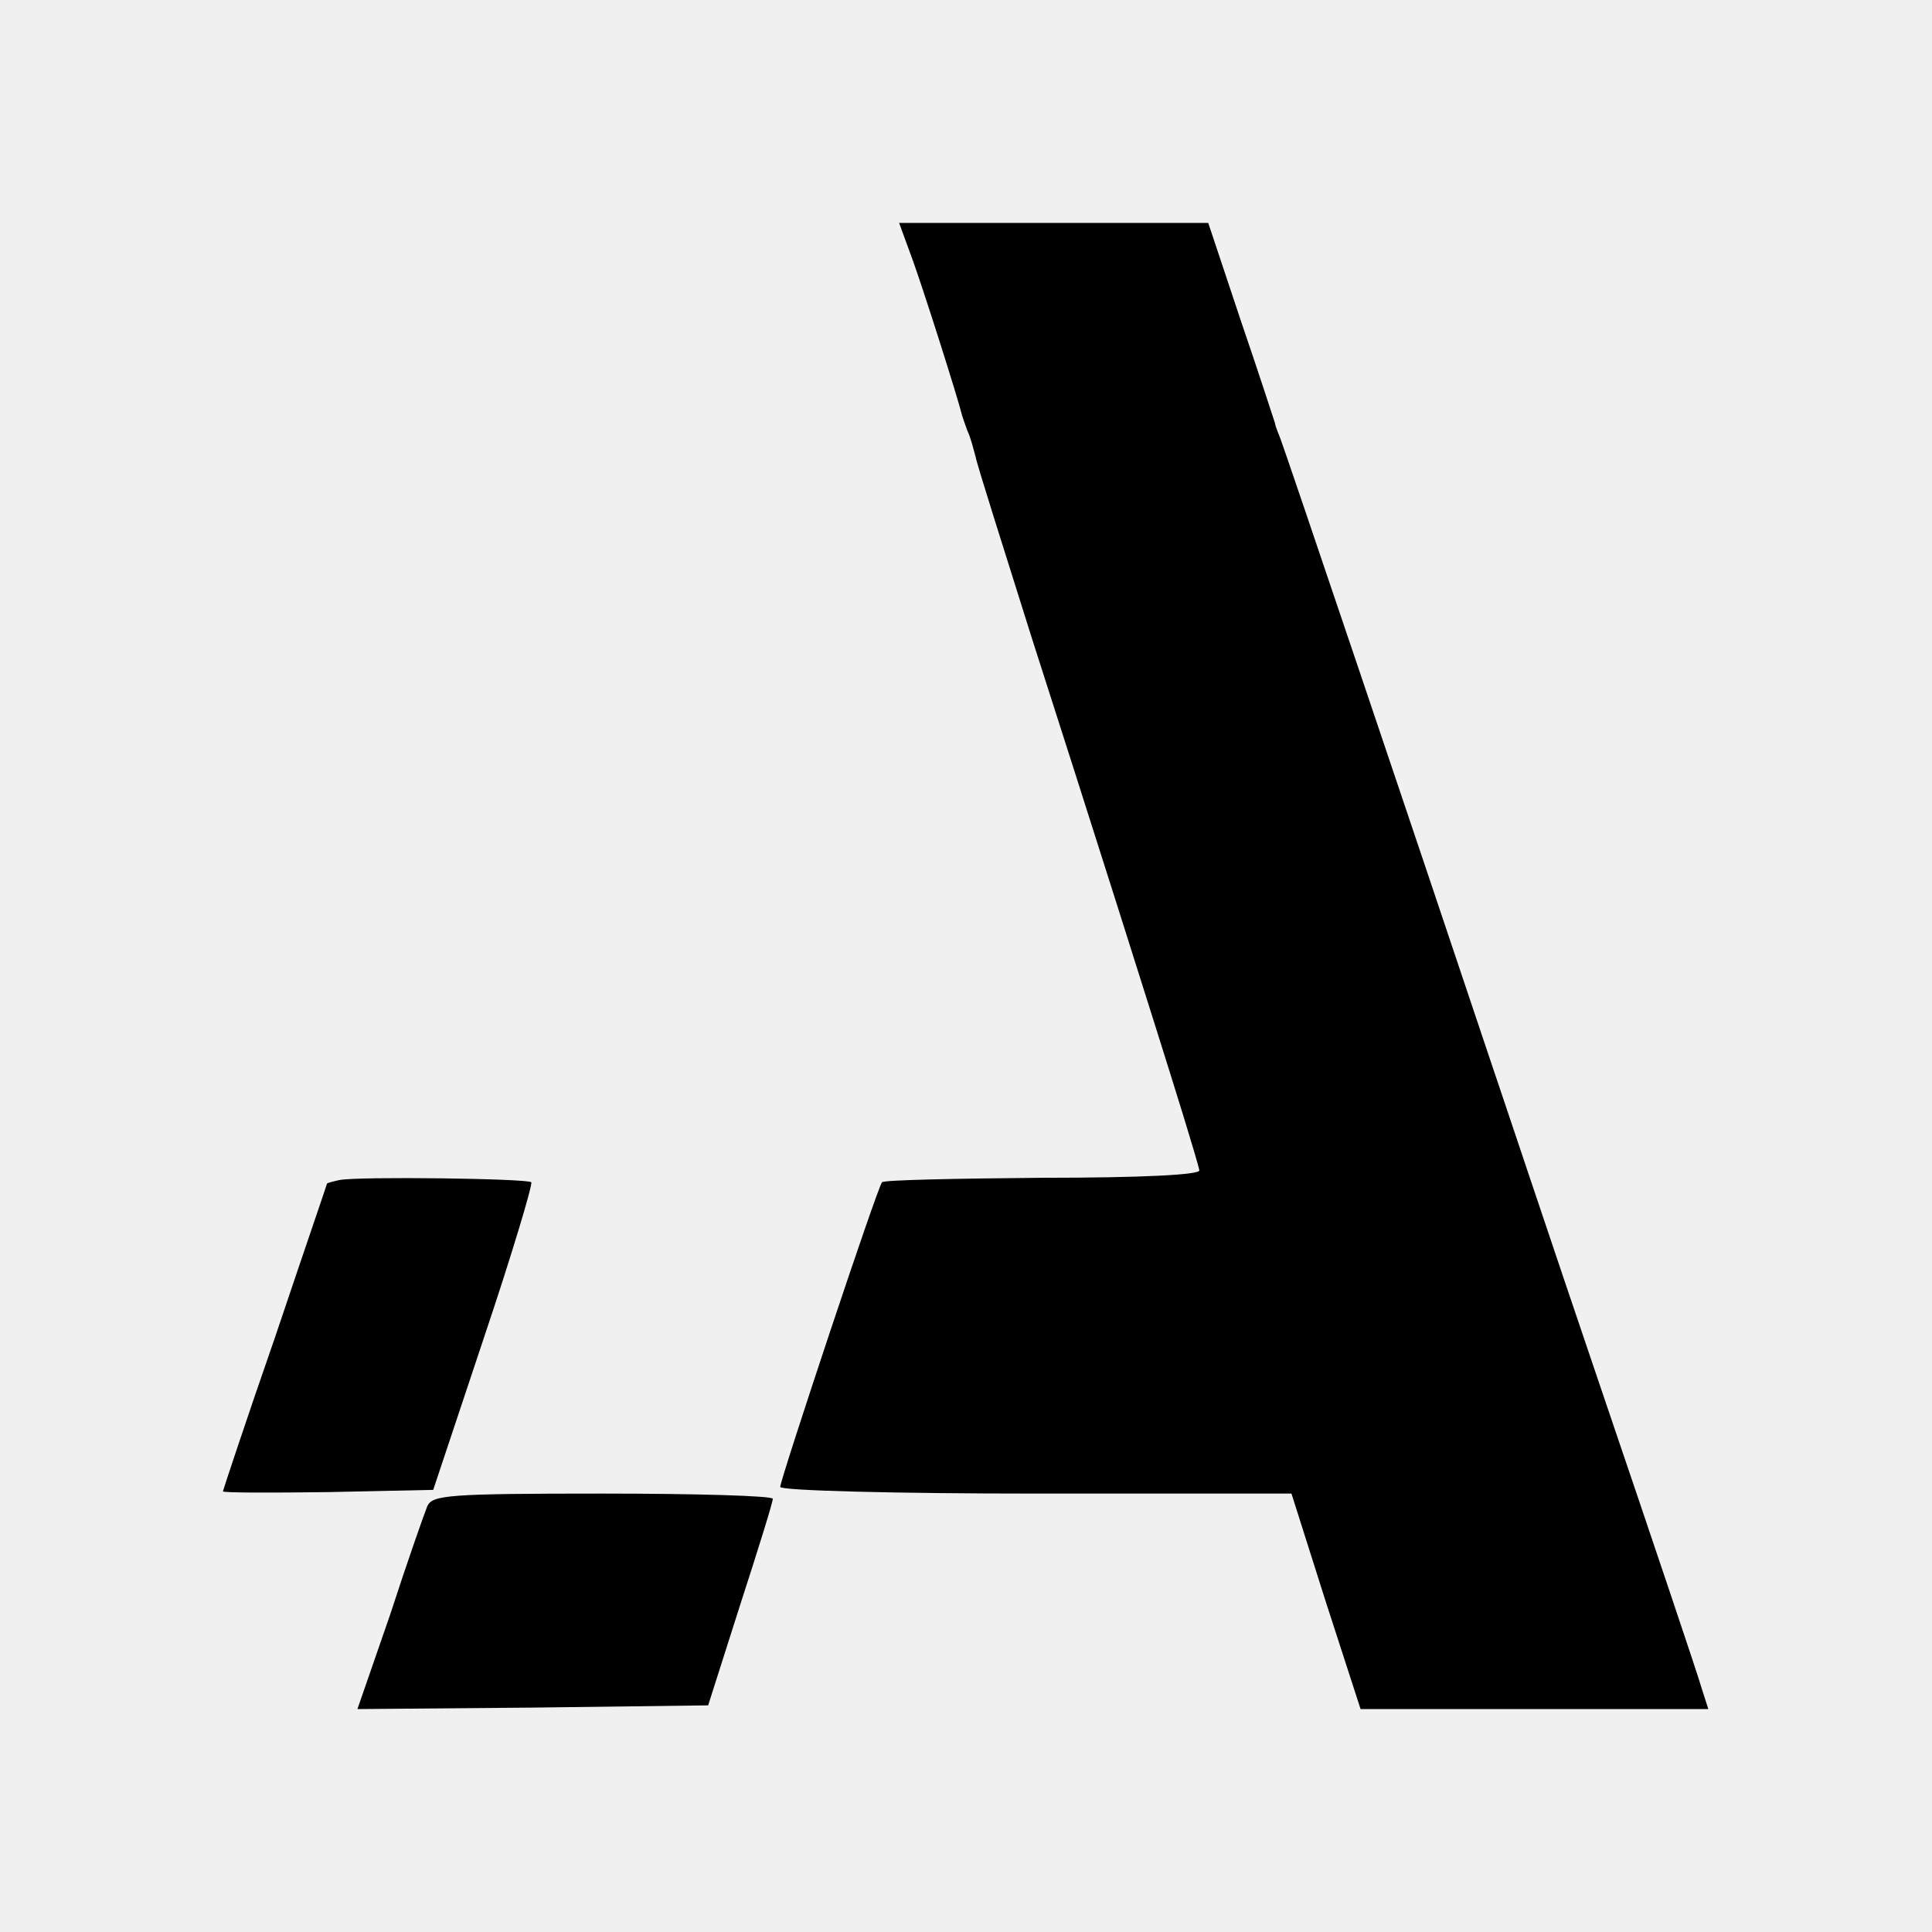
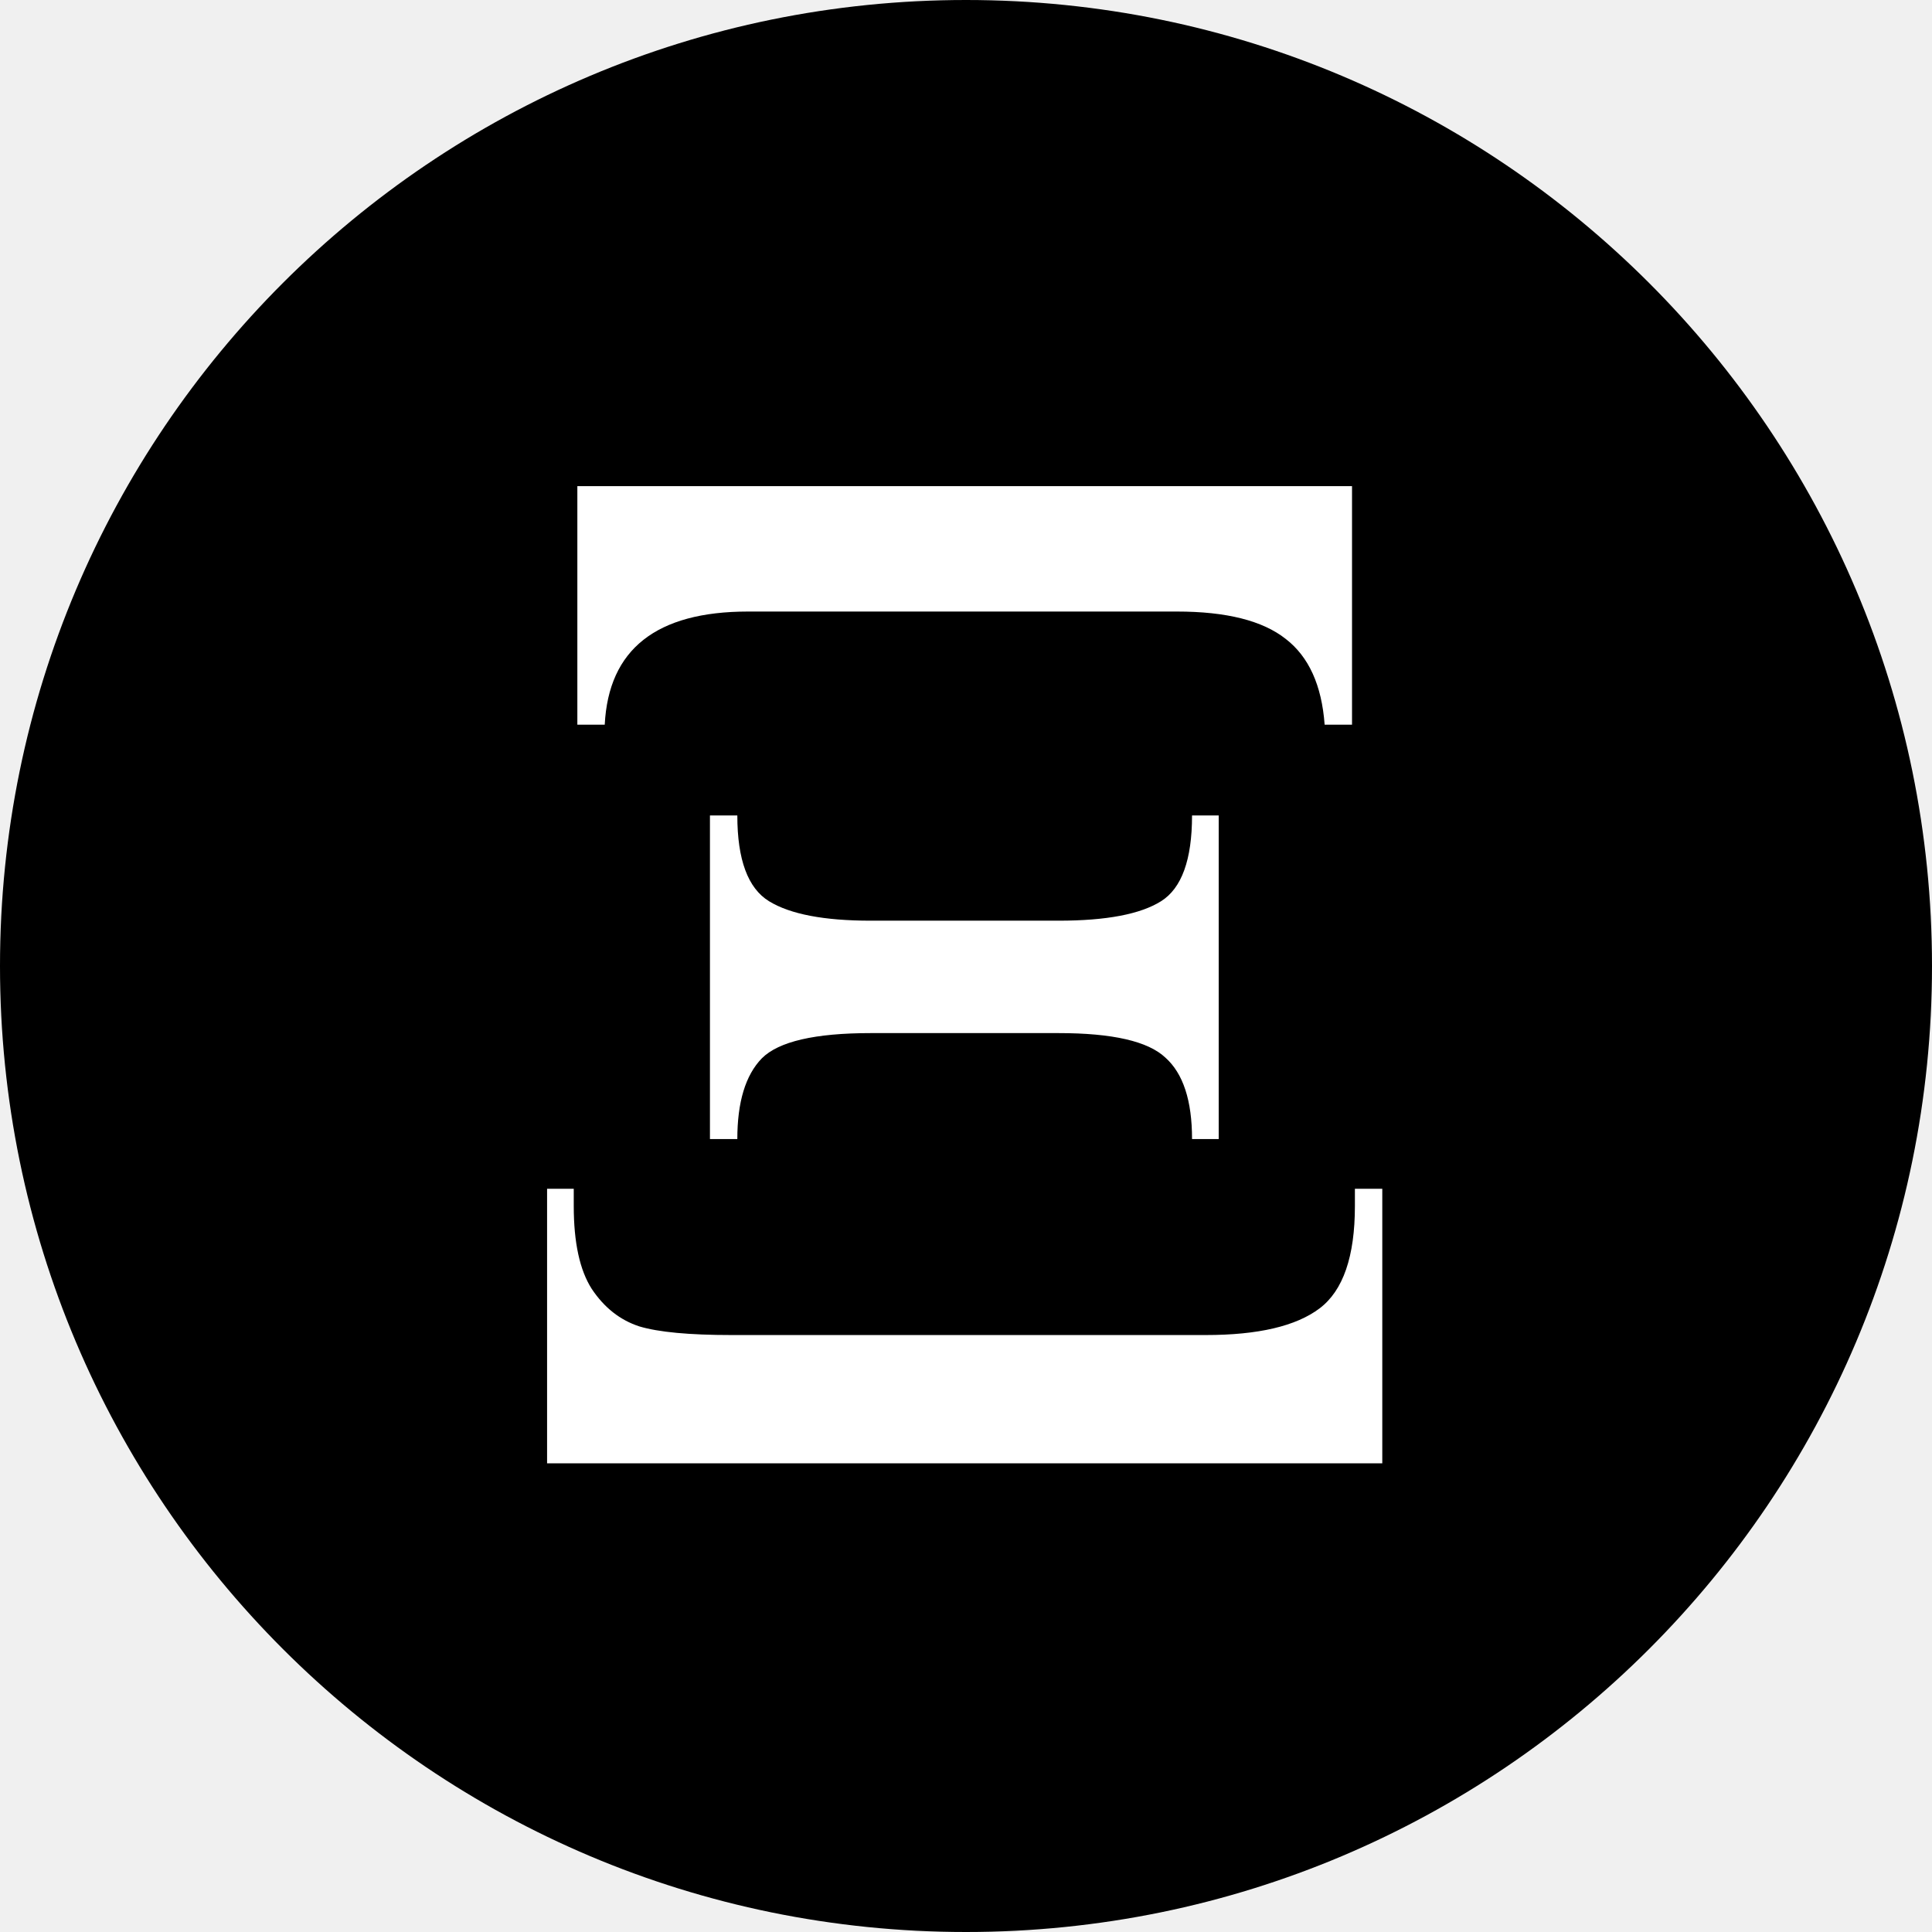
- <svg xmlns="http://www.w3.org/2000/svg" version="1.0" width="260pt" height="260pt" viewBox="0 0 260 260" preserveAspectRatio="xMidYMid meet">
-   <g transform="translate(0,260) scale(0.1,-0.1)" fill="#000000" stroke="none">
-     <path d="M1229 2248 c15 -42 59 -180 66 -208 1 -3 4 -12 7 -20 4 -8 8 -24 11 -35 2 -11 37 -121 76 -245 73 -227 166 -520 203 -640 11 -36 21 -69 22 -75 1 -6 -77 -10 -211 -10 -117 -1 -214 -3 -216 -6 -6 -6 -137 -400 -137 -410 0 -5 155 -9 344 -9 l344 0 46 -145 47 -145 234 0 234 0 -9 28 c-4 15 -65 196 -135 402 -70 206 -137 407 -150 445 -96 287 -277 823 -282 835 -3 8 -7 17 -7 20 -1 3 -21 65 -46 138 l-44 132 -208 0 -208 0 19 -52z" />
-     <path d="M457 1012 c-9 -2 -17 -4 -17 -5 0 -1 -32 -94 -70 -207 -39 -112 -70 -206 -70 -207 0 -2 64 -2 142 -1 l141 3 68 204 c38 113 66 207 64 210 -6 5 -231 8 -258 3z" />
-     <path d="M575 573 c-4 -10 -27 -75 -50 -146 l-44 -127 236 2 236 3 43 135 c24 74 44 138 44 143 0 4 -103 7 -229 7 -209 0 -229 -2 -236 -17z" />
-   </g>
+ <svg xmlns="http://www.w3.org/2000/svg" width="1080" height="1080" viewBox="0 0 1080 1080" fill="none">
+   <rect width="1080" height="1080" rx="540" fill="black" />
+   <path d="M322.743 271.76H755.787V405.097H740.479C738.868 383.076 731.617 367.097 718.727 357.16C705.836 346.955 685.56 341.853 657.899 341.853H418.214C366.92 341.853 340.199 362.934 338.05 405.097H322.743V271.76ZM396.864 455.854H412.171C412.171 480.561 418.08 496.54 429.896 503.791C441.712 511.042 460.646 514.667 486.695 514.667H591.834C618.421 514.667 637.489 511.042 649.037 503.791C660.584 496.54 666.358 480.561 666.358 455.854H681.263V636.726H666.358C666.358 615.241 661.39 600.068 651.454 591.206C641.786 582.075 621.913 577.509 591.834 577.509H486.695C455.543 577.509 435.267 582.209 425.868 591.608C416.737 601.008 412.171 616.047 412.171 636.726H396.864V455.854ZM305.824 664.521H320.729V674.189C320.729 694.599 324.085 710.041 330.799 720.515C337.782 730.988 346.644 737.971 357.386 741.462C368.128 744.685 385.316 746.296 408.949 746.296H674.012C703.285 746.296 724.5 741.328 737.66 731.391C750.819 721.455 757.398 702.387 757.398 674.189V664.521H772.706V818H305.824V664.521Z" fill="white" />
</svg>
